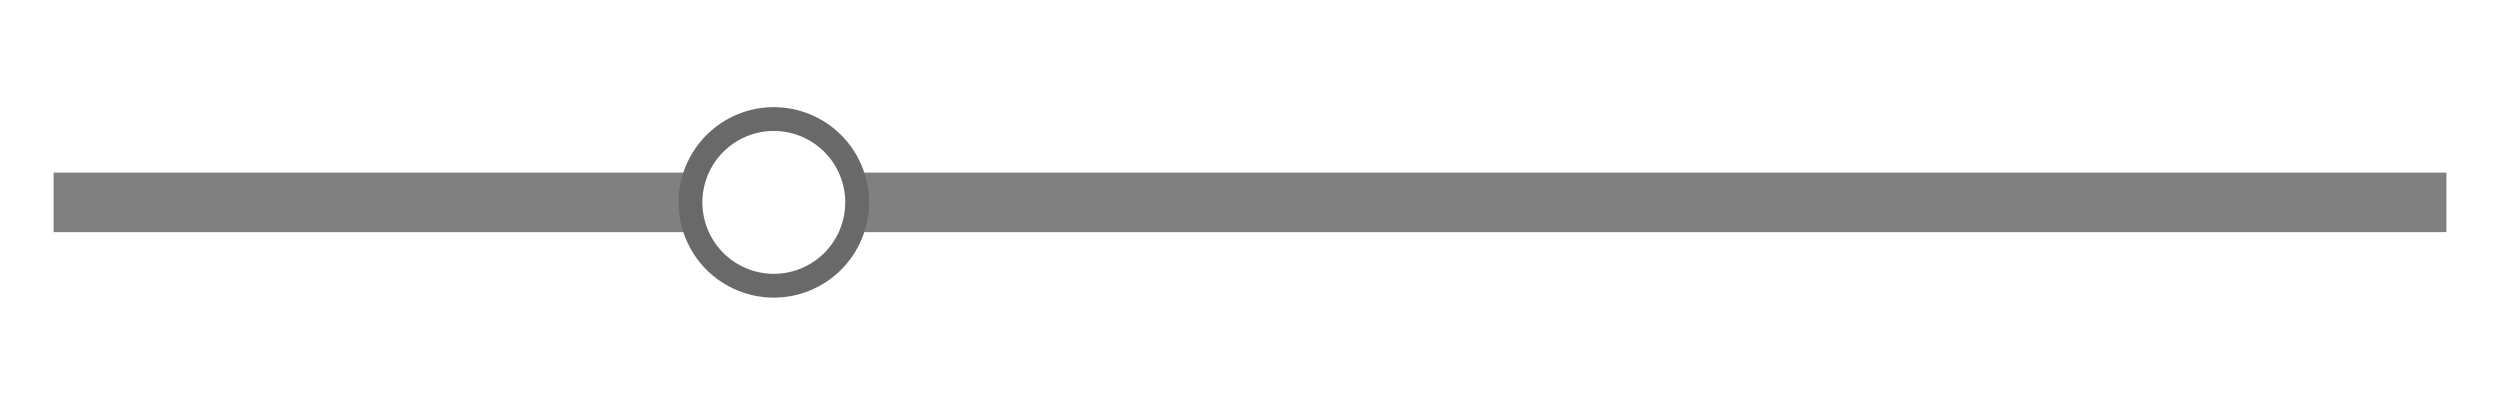
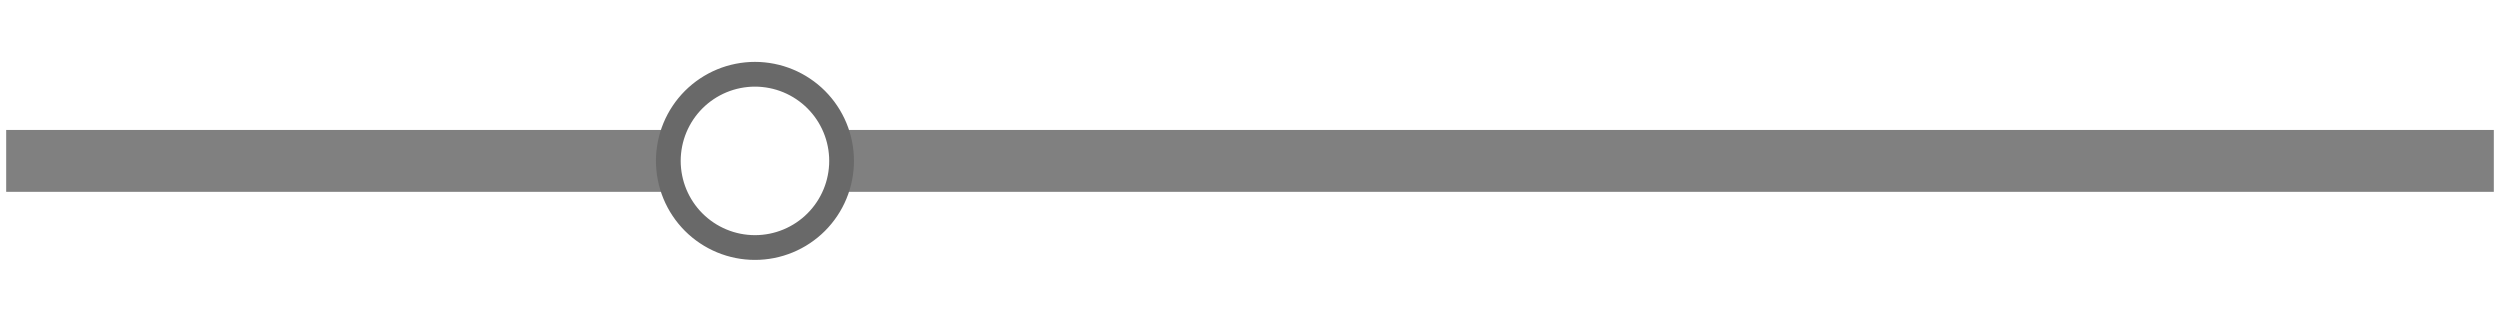
- <svg xmlns="http://www.w3.org/2000/svg" version="1.1" width="210" height="34" viewbox="0 0 210 34" shape-rendering="geometricPrecision">
-   <g id="7da521b41667468e92c42d99b5dc931a" transform="translate(5, 5) ">
+ <svg xmlns="http://www.w3.org/2000/svg" version="1.1" width="202" height="26" viewbox="0 0 202 26" shape-rendering="geometricPrecision">
+   <g transform="translate(1, 1) ">
    <path fill="none" stroke="none" stroke-width="2" d="M0 0L0 24L200 24L200 0L0 0Z" />
    <path fill="#808080FF" stroke="#808080FF" stroke-width="1" d="M0 10L0 14L200 14L200 10L0 10Z" />
    <path fill="#FFFFFFFF" stroke="#696969FF" stroke-width="2" d="M60 5Q59.828 5 59.657 5.008Q59.485 5.017 59.314 5.034Q59.143 5.051 58.973 5.076Q58.803 5.101 58.634 5.135Q58.466 5.168 58.299 5.21Q58.132 5.252 57.968 5.301Q57.804 5.351 57.642 5.409Q57.48 5.467 57.321 5.533Q57.162 5.599 57.007 5.672Q56.852 5.746 56.7 5.827Q56.549 5.908 56.401 5.996Q56.254 6.084 56.111 6.18Q55.968 6.275 55.83 6.378Q55.692 6.48 55.559 6.589Q55.426 6.698 55.299 6.813Q55.172 6.929 55.05 7.05Q54.929 7.172 54.813 7.299Q54.698 7.426 54.589 7.559Q54.48 7.692 54.377 7.83Q54.275 7.968 54.18 8.111Q54.084 8.254 53.996 8.401Q53.908 8.549 53.827 8.7Q53.745 8.852 53.672 9.007Q53.599 9.162 53.533 9.321Q53.467 9.48 53.409 9.642Q53.351 9.804 53.301 9.968Q53.252 10.132 53.21 10.299Q53.168 10.466 53.135 10.634Q53.101 10.803 53.076 10.973Q53.05 11.143 53.034 11.314Q53.017 11.485 53.008 11.656Q53 11.828 53 12Q53 12.172 53.008 12.344Q53.017 12.515 53.034 12.686Q53.05 12.857 53.076 13.027Q53.101 13.197 53.135 13.366Q53.168 13.534 53.21 13.701Q53.252 13.867 53.301 14.032Q53.351 14.196 53.409 14.358Q53.467 14.52 53.533 14.679Q53.599 14.838 53.672 14.993Q53.745 15.148 53.827 15.3Q53.908 15.451 53.996 15.599Q54.084 15.746 54.18 15.889Q54.275 16.032 54.377 16.17Q54.48 16.308 54.589 16.441Q54.698 16.574 54.813 16.701Q54.929 16.828 55.05 16.95Q55.172 17.071 55.299 17.187Q55.426 17.302 55.559 17.411Q55.692 17.52 55.83 17.622Q55.968 17.725 56.111 17.82Q56.254 17.916 56.401 18.004Q56.549 18.092 56.7 18.173Q56.852 18.255 57.007 18.328Q57.162 18.401 57.321 18.467Q57.48 18.533 57.642 18.591Q57.804 18.649 57.968 18.699Q58.132 18.748 58.299 18.79Q58.466 18.832 58.634 18.866Q58.803 18.899 58.973 18.924Q59.143 18.949 59.314 18.966Q59.485 18.983 59.657 18.992Q59.828 19 60 19Q60.172 19 60.343 18.992Q60.515 18.983 60.686 18.966Q60.857 18.949 61.027 18.924Q61.197 18.899 61.366 18.866Q61.534 18.832 61.701 18.79Q61.867 18.748 62.032 18.699Q62.196 18.649 62.358 18.591Q62.52 18.533 62.679 18.467Q62.837 18.401 62.993 18.328Q63.148 18.255 63.3 18.173Q63.451 18.092 63.599 18.004Q63.746 17.916 63.889 17.82Q64.032 17.725 64.17 17.622Q64.308 17.52 64.441 17.411Q64.574 17.302 64.701 17.187Q64.828 17.071 64.95 16.95Q65.071 16.828 65.187 16.701Q65.302 16.574 65.411 16.441Q65.52 16.308 65.622 16.17Q65.725 16.032 65.82 15.889Q65.916 15.746 66.004 15.599Q66.092 15.451 66.173 15.3Q66.254 15.148 66.328 14.993Q66.401 14.838 66.467 14.679Q66.533 14.52 66.591 14.358Q66.649 14.196 66.699 14.032Q66.749 13.868 66.79 13.701Q66.832 13.534 66.865 13.366Q66.899 13.197 66.924 13.027Q66.949 12.857 66.966 12.686Q66.983 12.515 66.992 12.344Q67 12.172 67 12Q67 11.828 66.992 11.656Q66.983 11.485 66.966 11.314Q66.949 11.143 66.924 10.973Q66.899 10.803 66.865 10.634Q66.832 10.466 66.79 10.299Q66.749 10.132 66.699 9.968Q66.649 9.804 66.591 9.642Q66.533 9.48 66.467 9.321Q66.401 9.162 66.328 9.007Q66.254 8.852 66.173 8.7Q66.092 8.549 66.004 8.401Q65.916 8.254 65.82 8.111Q65.725 7.968 65.623 7.83Q65.52 7.692 65.411 7.559Q65.302 7.426 65.187 7.299Q65.071 7.172 64.95 7.05Q64.828 6.929 64.701 6.813Q64.574 6.698 64.441 6.589Q64.308 6.48 64.17 6.378Q64.032 6.275 63.889 6.18Q63.746 6.084 63.599 5.996Q63.451 5.908 63.3 5.827Q63.148 5.746 62.993 5.672Q62.837 5.599 62.679 5.533Q62.52 5.467 62.358 5.409Q62.196 5.351 62.032 5.301Q61.867 5.252 61.701 5.21Q61.534 5.168 61.366 5.135Q61.197 5.101 61.027 5.076Q60.857 5.051 60.686 5.034Q60.515 5.017 60.343 5.008Q60.172 5 60 5Z" />
  </g>
</svg>
